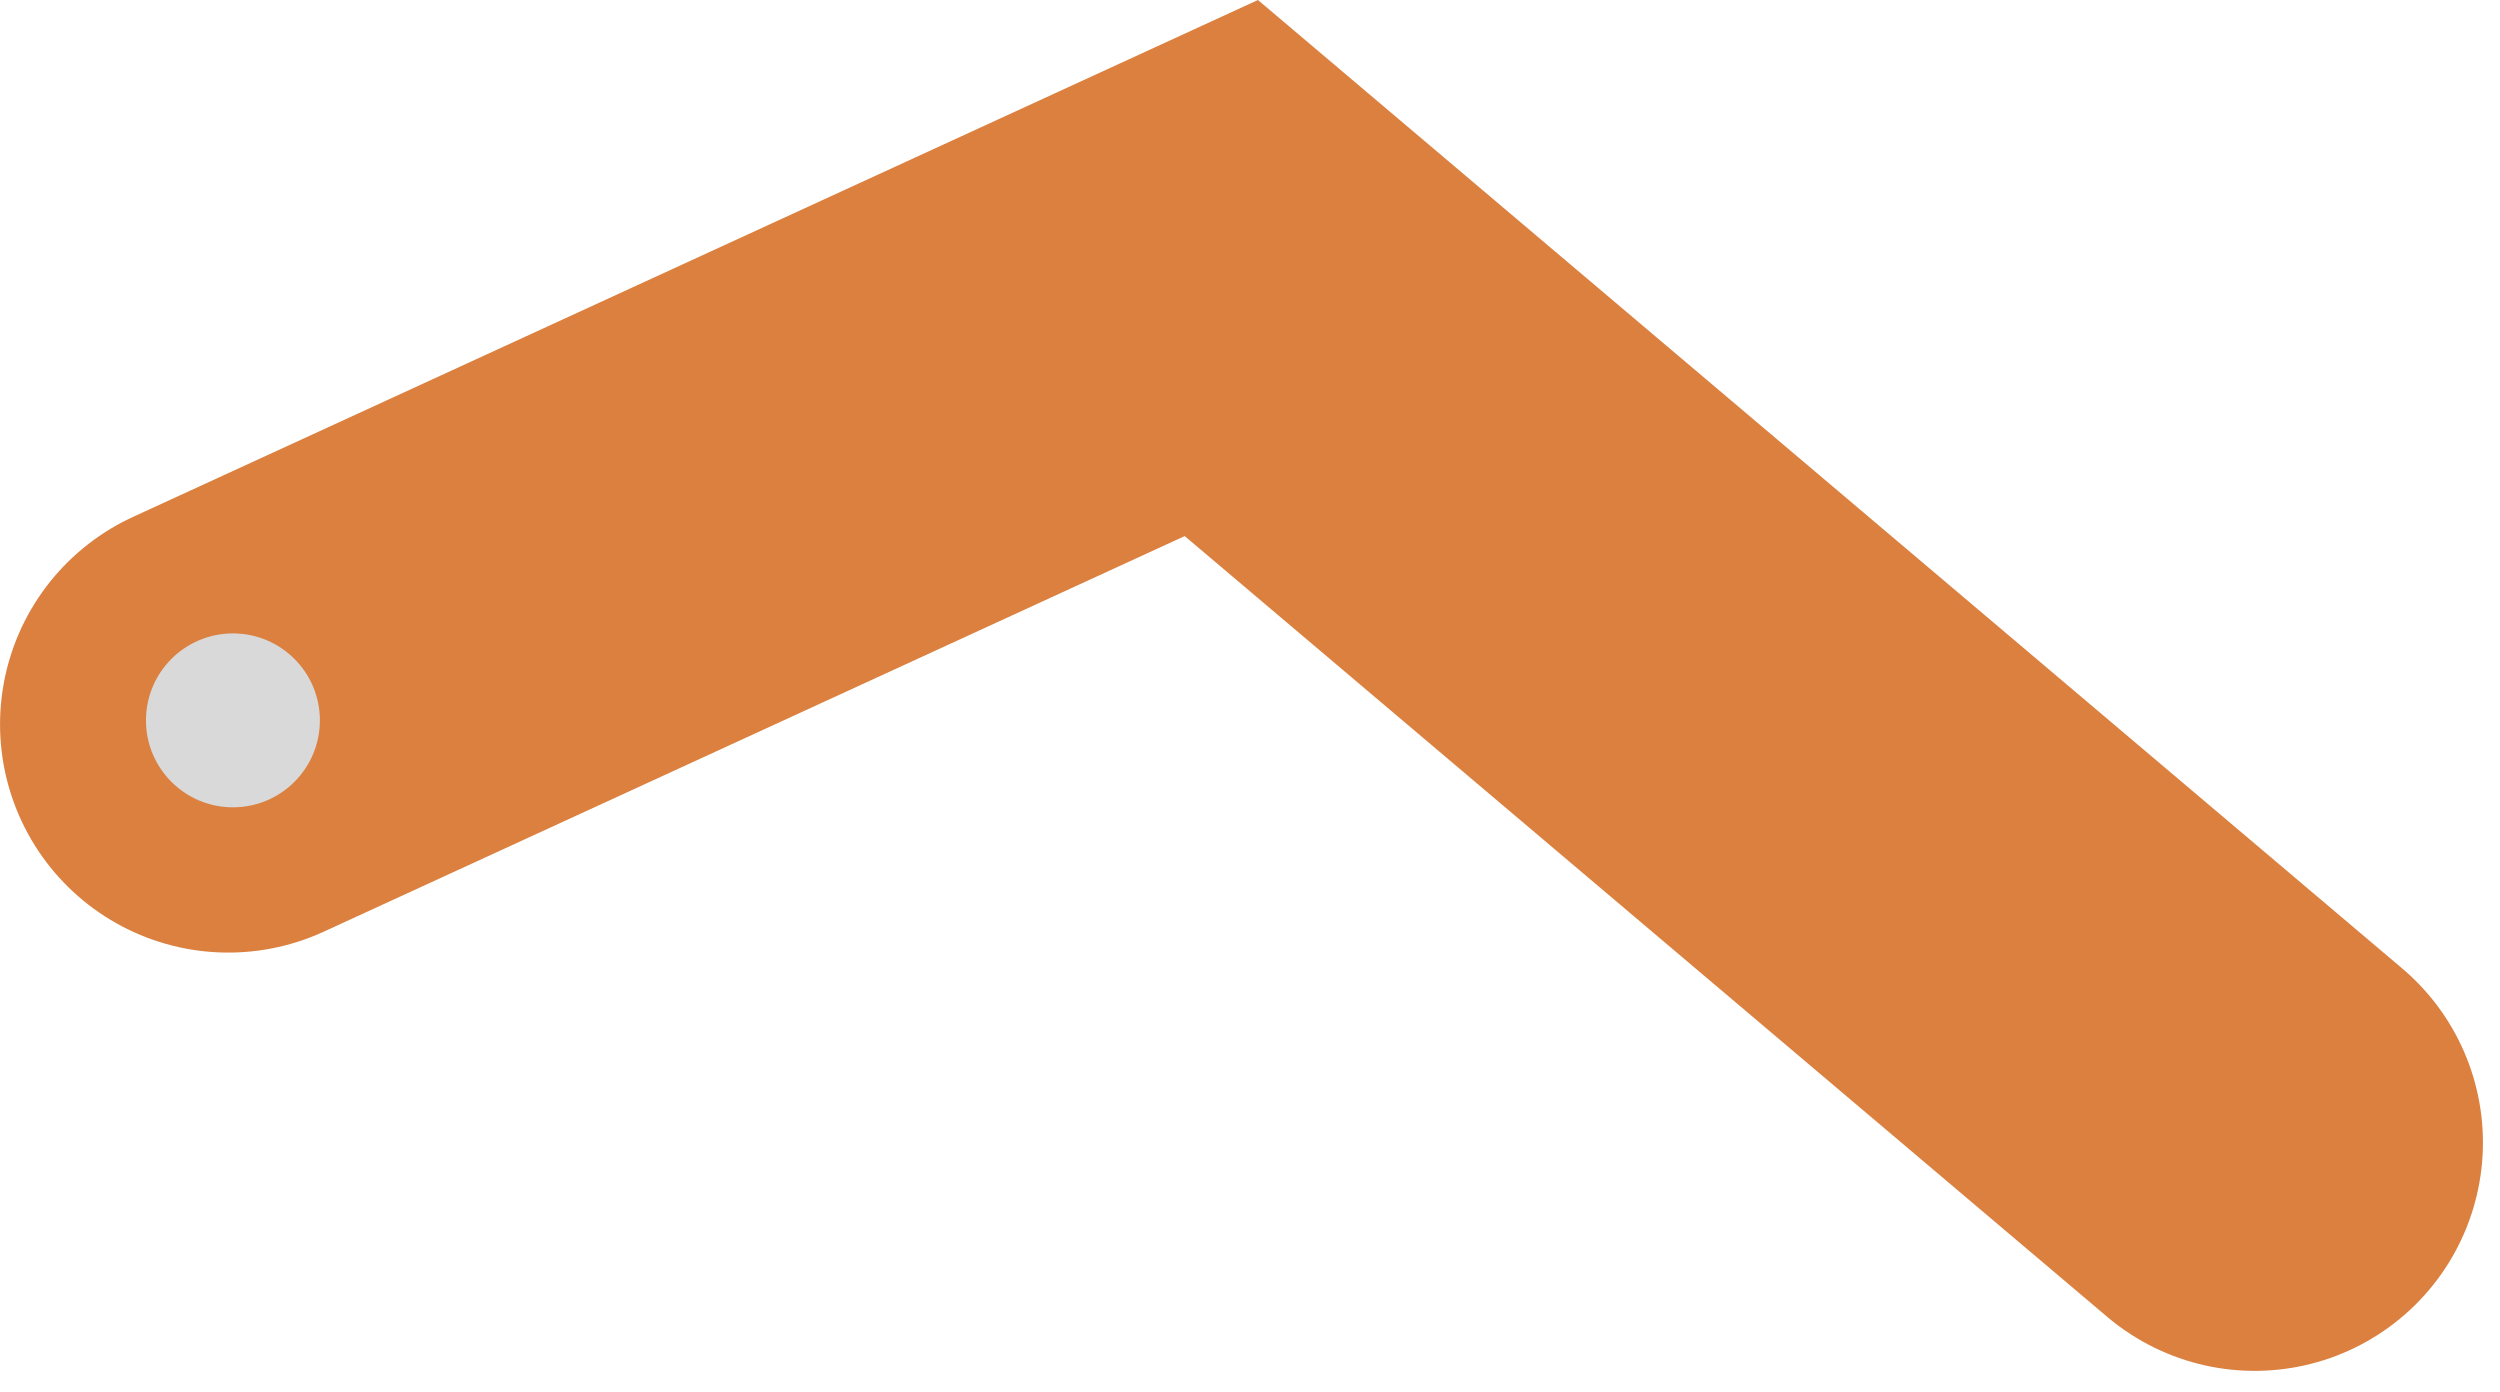
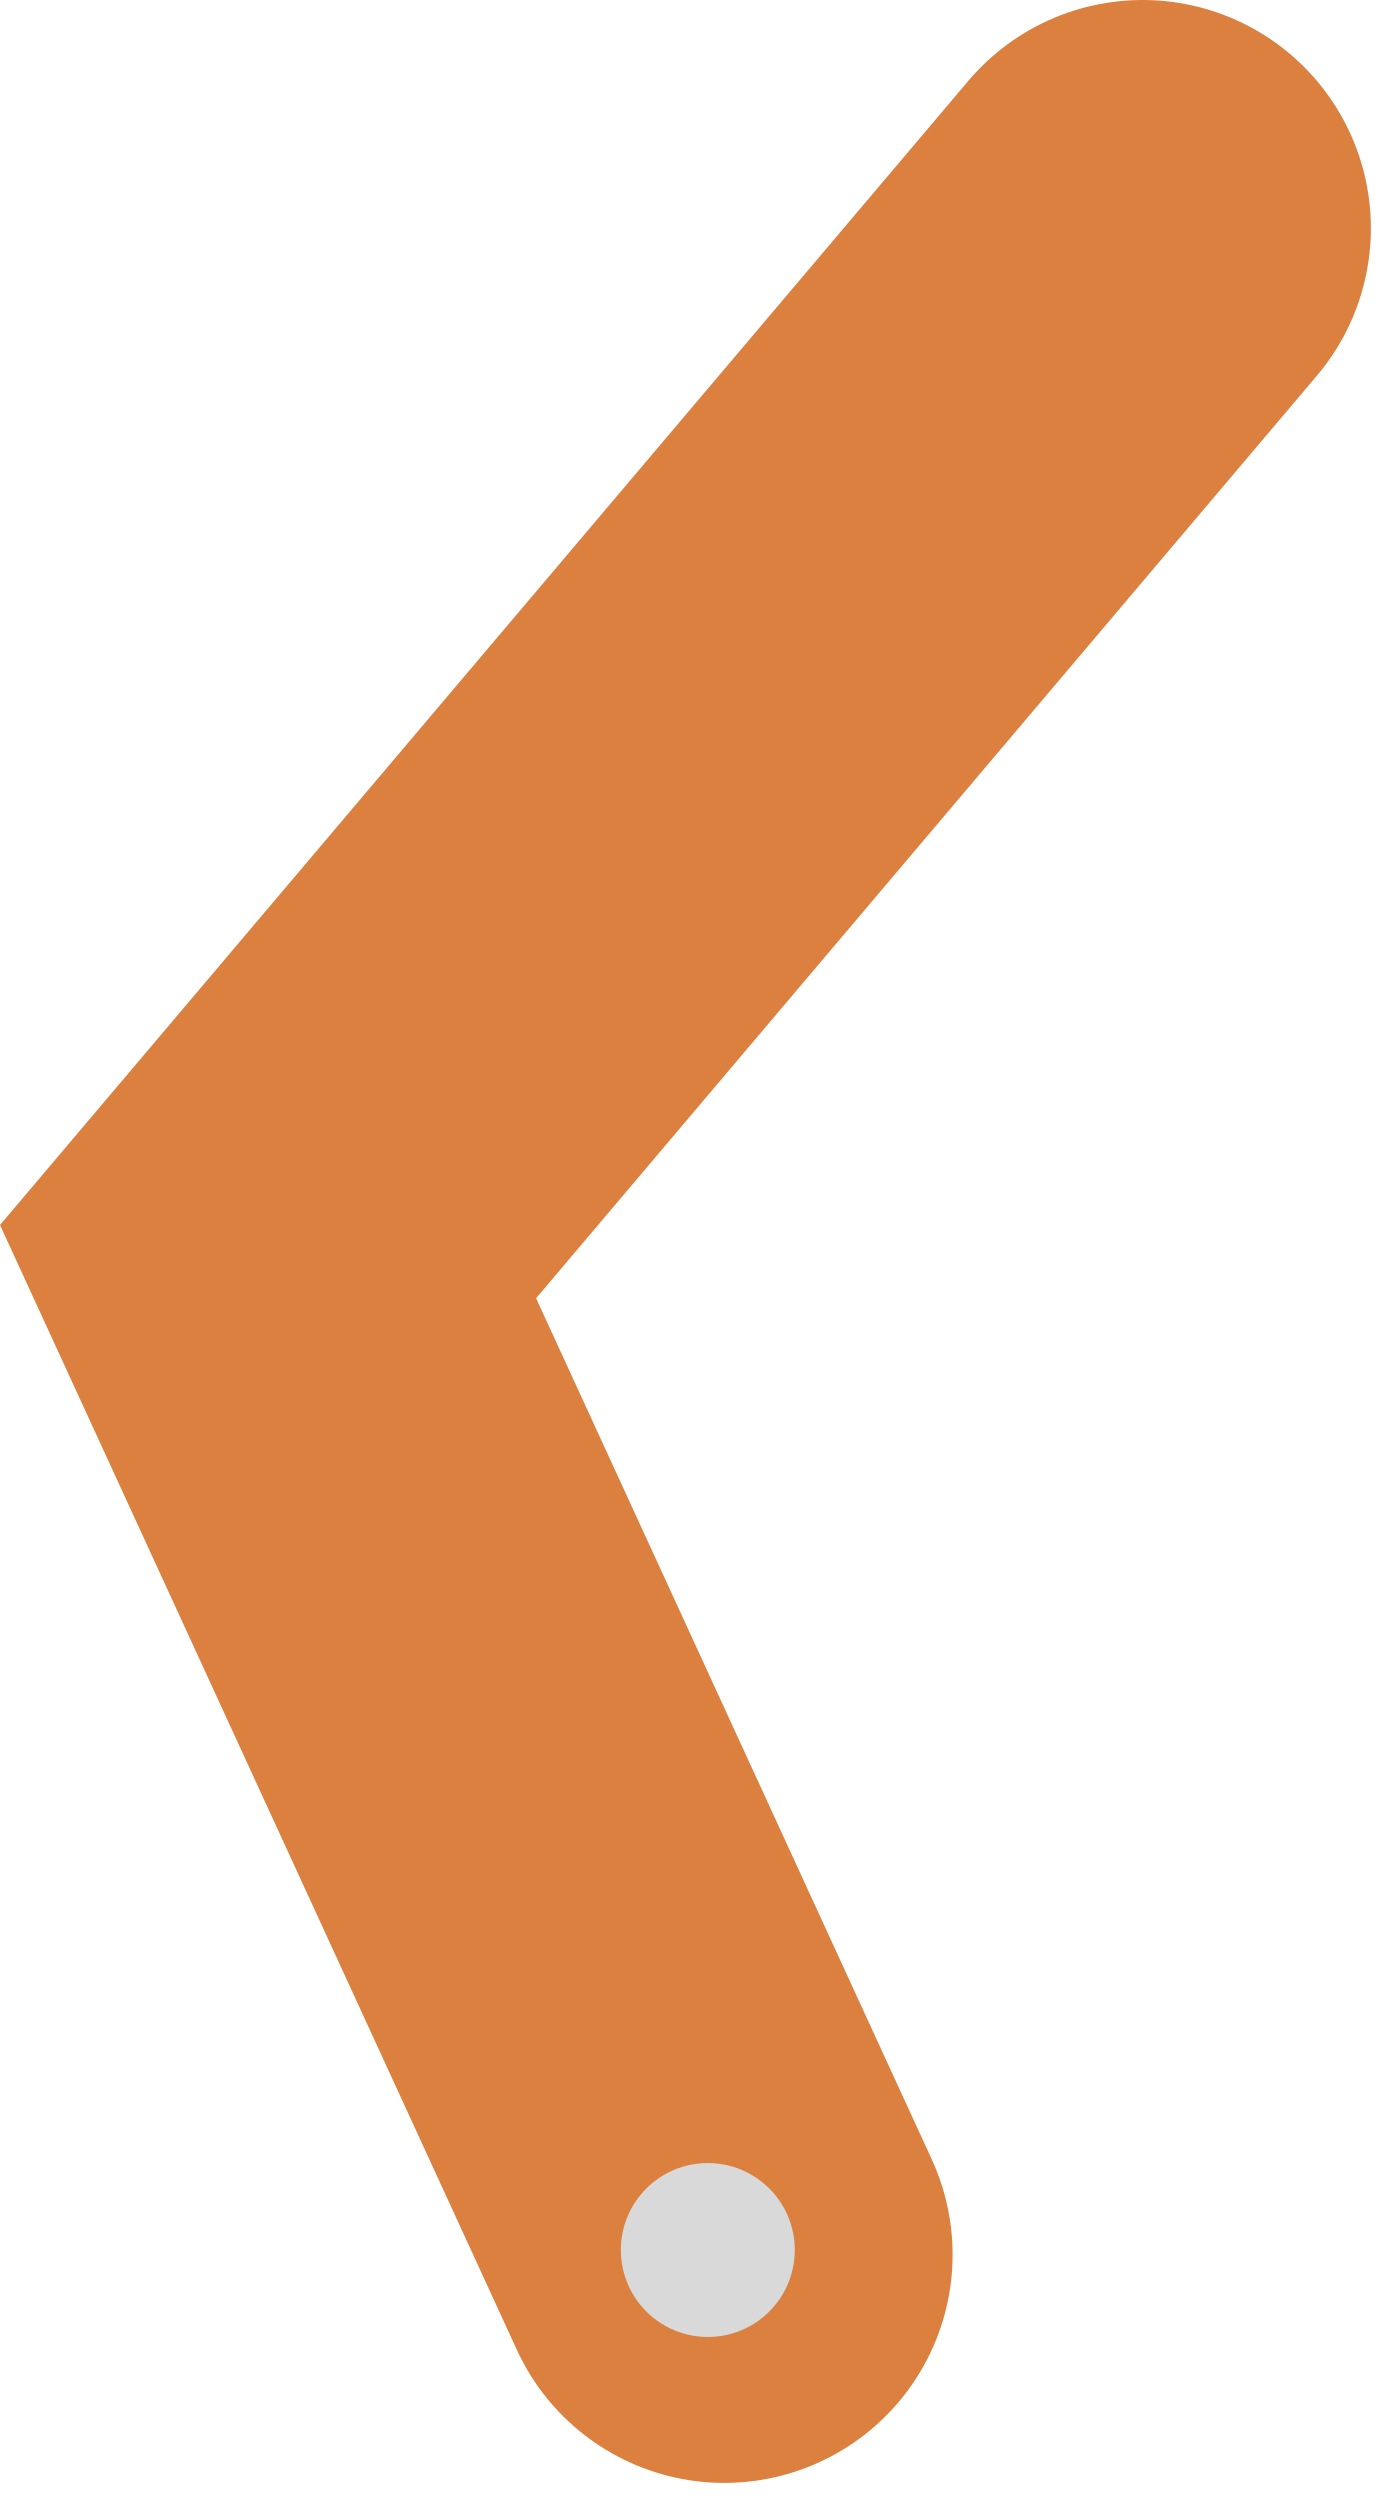
- <svg xmlns="http://www.w3.org/2000/svg" width="115" height="64" viewBox="0 0 115 64" fill="none">
+ <svg xmlns="http://www.w3.org/2000/svg" width="64" height="115" viewBox="0 0 64 115" fill="none">
  <g id="centipede_leg">
-     <path id="Vector 8" d="M10.502 33.319L56.181 12.33L103.715 52.56" stroke-width="21" stroke-linecap="round" stroke="#DB803F" />
+     <path id="Vector 8" d="M33.319 103.713L12.33 58.035L52.56 10.5" stroke-width="21" stroke-linecap="round" stroke="#DB803F" />
    <g id="origin">
-       <circle id="_origin" cx="10.715" cy="33.137" r="4" fill="#D9D9D9" />
+       <circle id="_origin" cx="32.56" cy="103.5" r="4" transform="rotate(90 32.5596 103.5)" fill="#D9D9D9" />
    </g>
  </g>
</svg>
